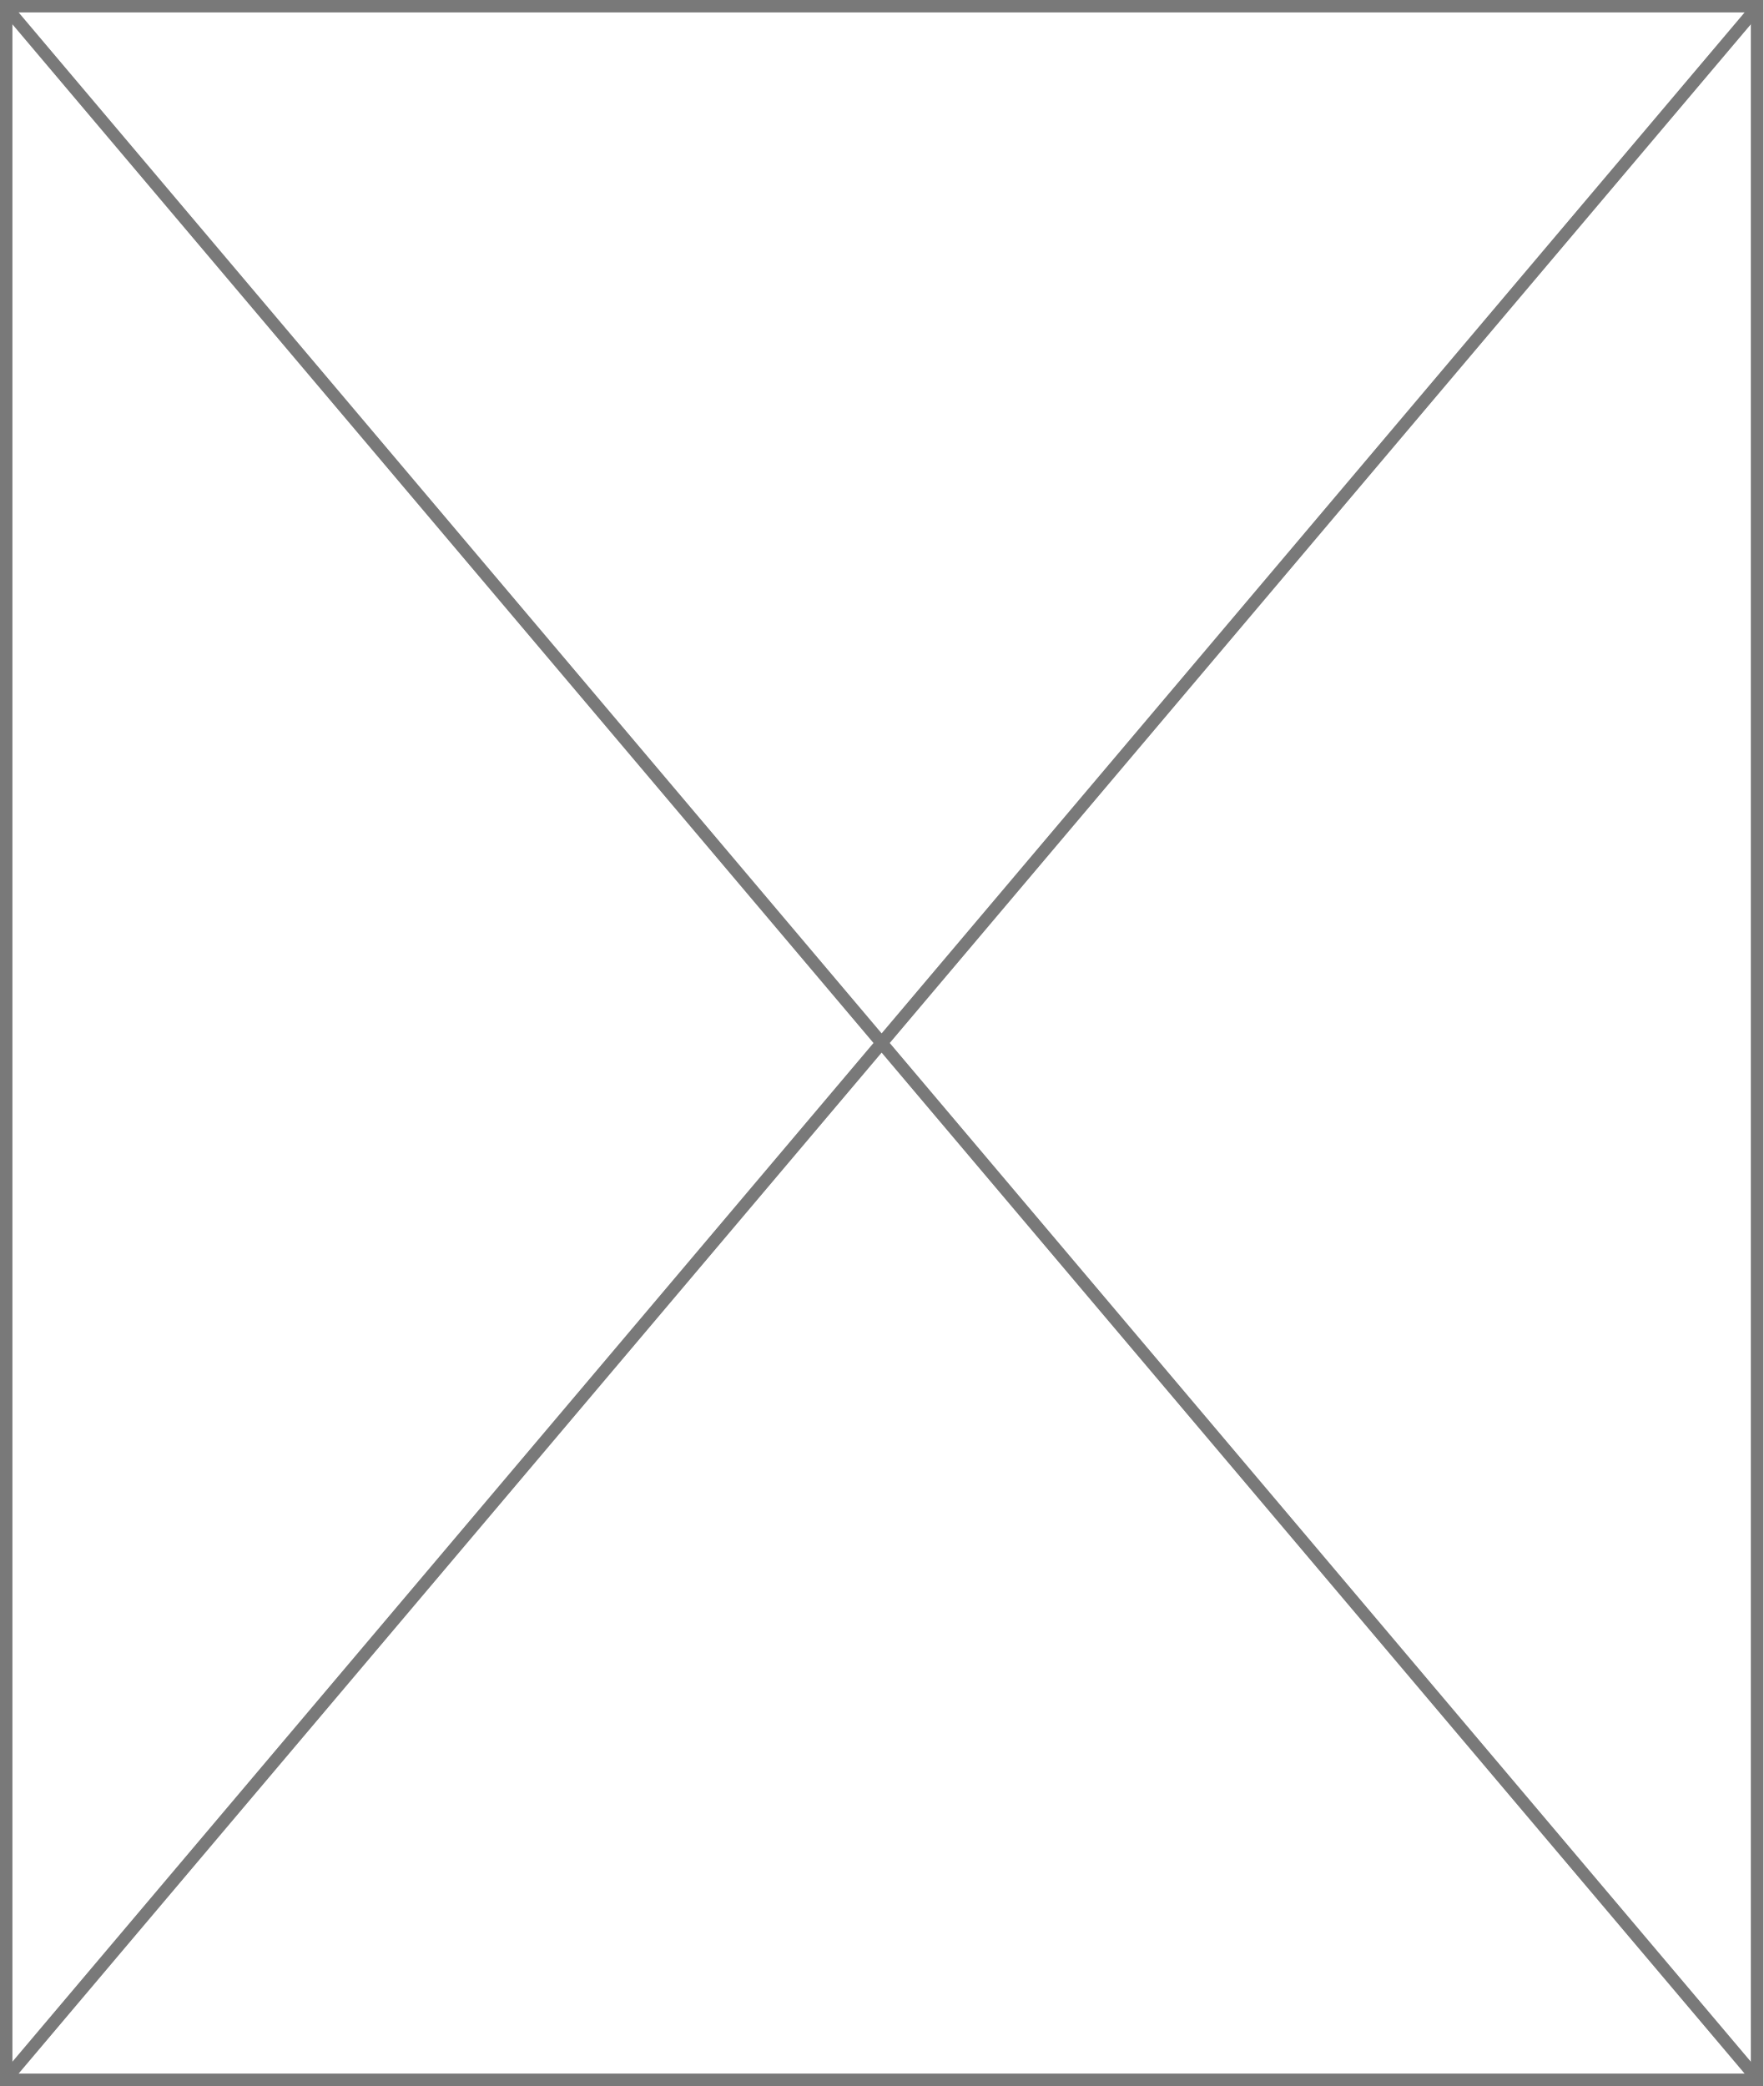
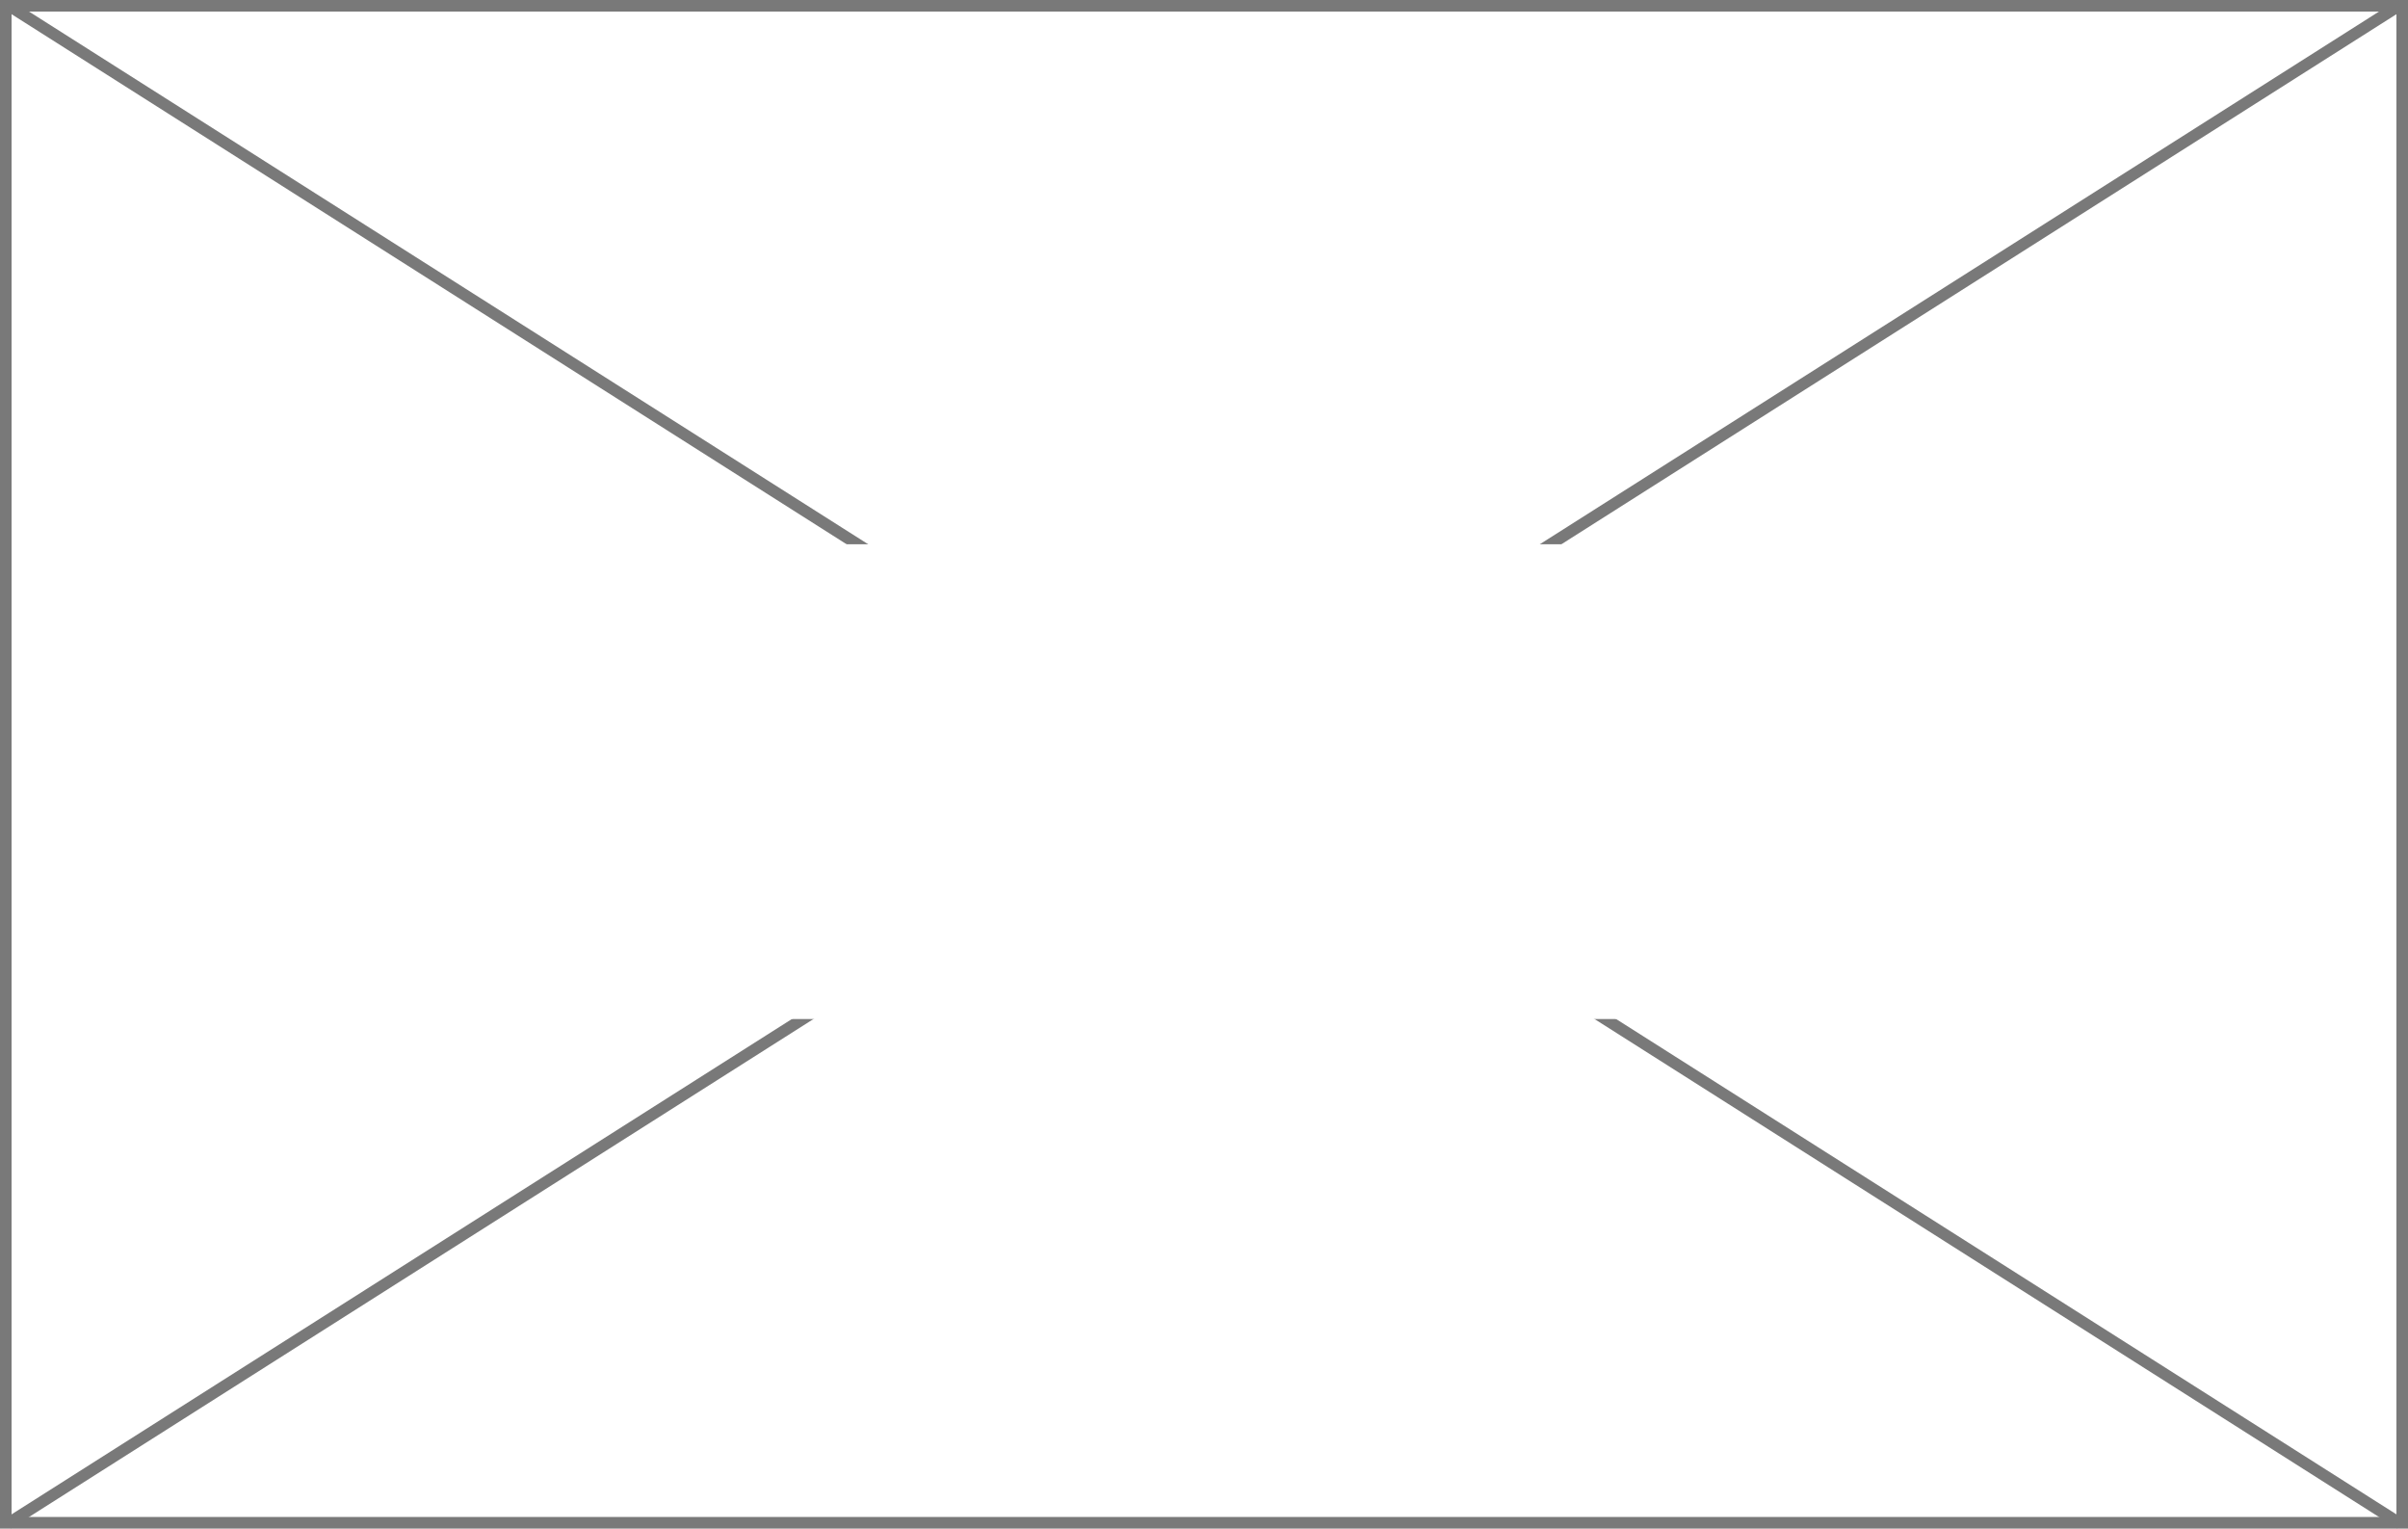
- <svg xmlns="http://www.w3.org/2000/svg" version="1.1" width="142px" height="168px">
-   <g transform="matrix(1 0 0 1 -303 -317 )">
-     <path d="M 303.5 317.5  L 444.5 317.5  L 444.5 484.5  L 303.5 484.5  L 303.5 317.5  Z " fill-rule="nonzero" fill="#ffffff" stroke="none" />
-     <path d="M 303.5 317.5  L 444.5 317.5  L 444.5 484.5  L 303.5 484.5  L 303.5 317.5  Z " stroke-width="1" stroke="#797979" fill="none" />
-     <path d="M 303.382 317.452  L 444.618 484.548  M 444.618 317.452  L 303.382 484.548  " stroke-width="1" stroke="#797979" fill="none" />
+ <svg xmlns="http://www.w3.org/2000/svg" version="1.1" width="208px" height="132px">
+   <defs>
+     <mask fill="white" id="clip490">
+       <path d="M 288 163  L 370 163  L 370 204  L 288 204  Z M 224 116  L 432 116  L 432 248  L 224 248  Z " fill-rule="evenodd" />
+     </mask>
+   </defs>
+   <g transform="matrix(1 0 0 1 -224 -116 )">
+     <path d="M 224.5 116.5  L 431.5 116.5  L 431.5 247.5  L 224.5 247.5  L 224.5 116.5  Z " fill-rule="nonzero" fill="#ffffff" stroke="none" />
+     <path d="M 224.5 116.5  L 431.5 116.5  L 431.5 247.5  L 224.5 247.5  L 224.5 116.5  Z " stroke-width="1" stroke="#797979" fill="none" />
+     <path d="M 224.665 116.422  L 431.335 247.578  M 431.335 116.422  L 224.665 247.578  " stroke-width="1" stroke="#797979" fill="none" mask="url(#clip490)" />
  </g>
</svg>
